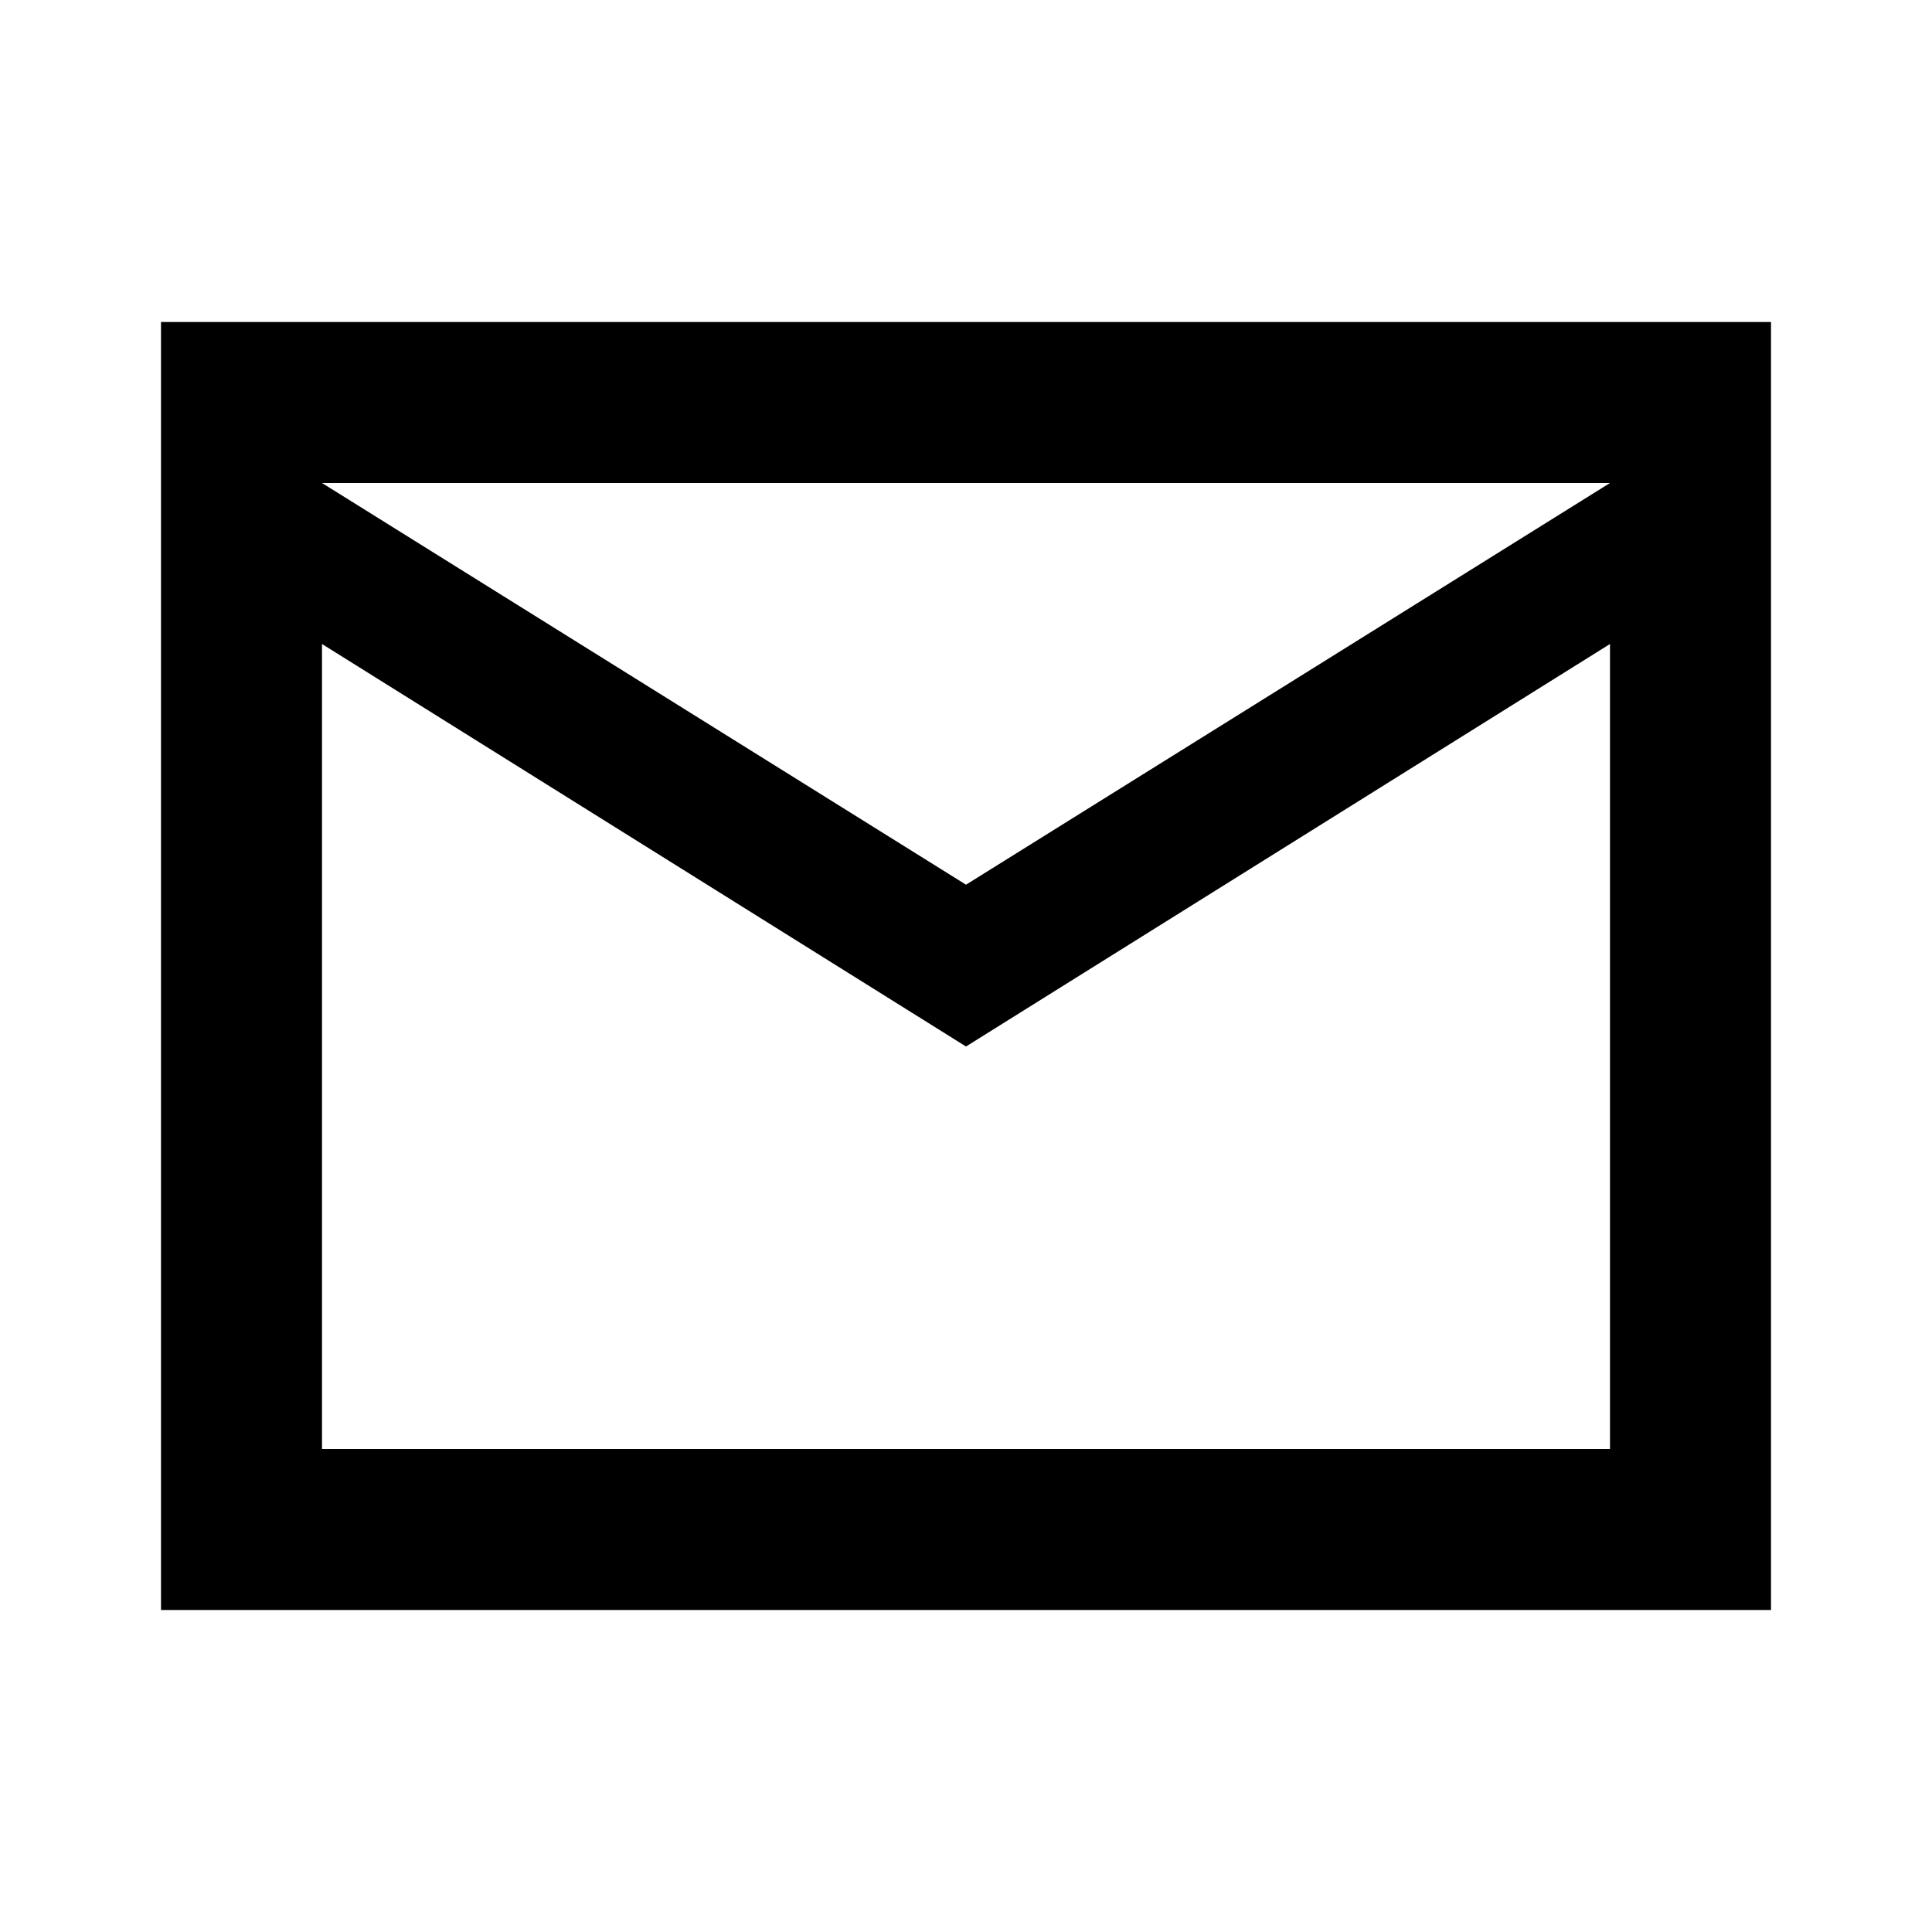
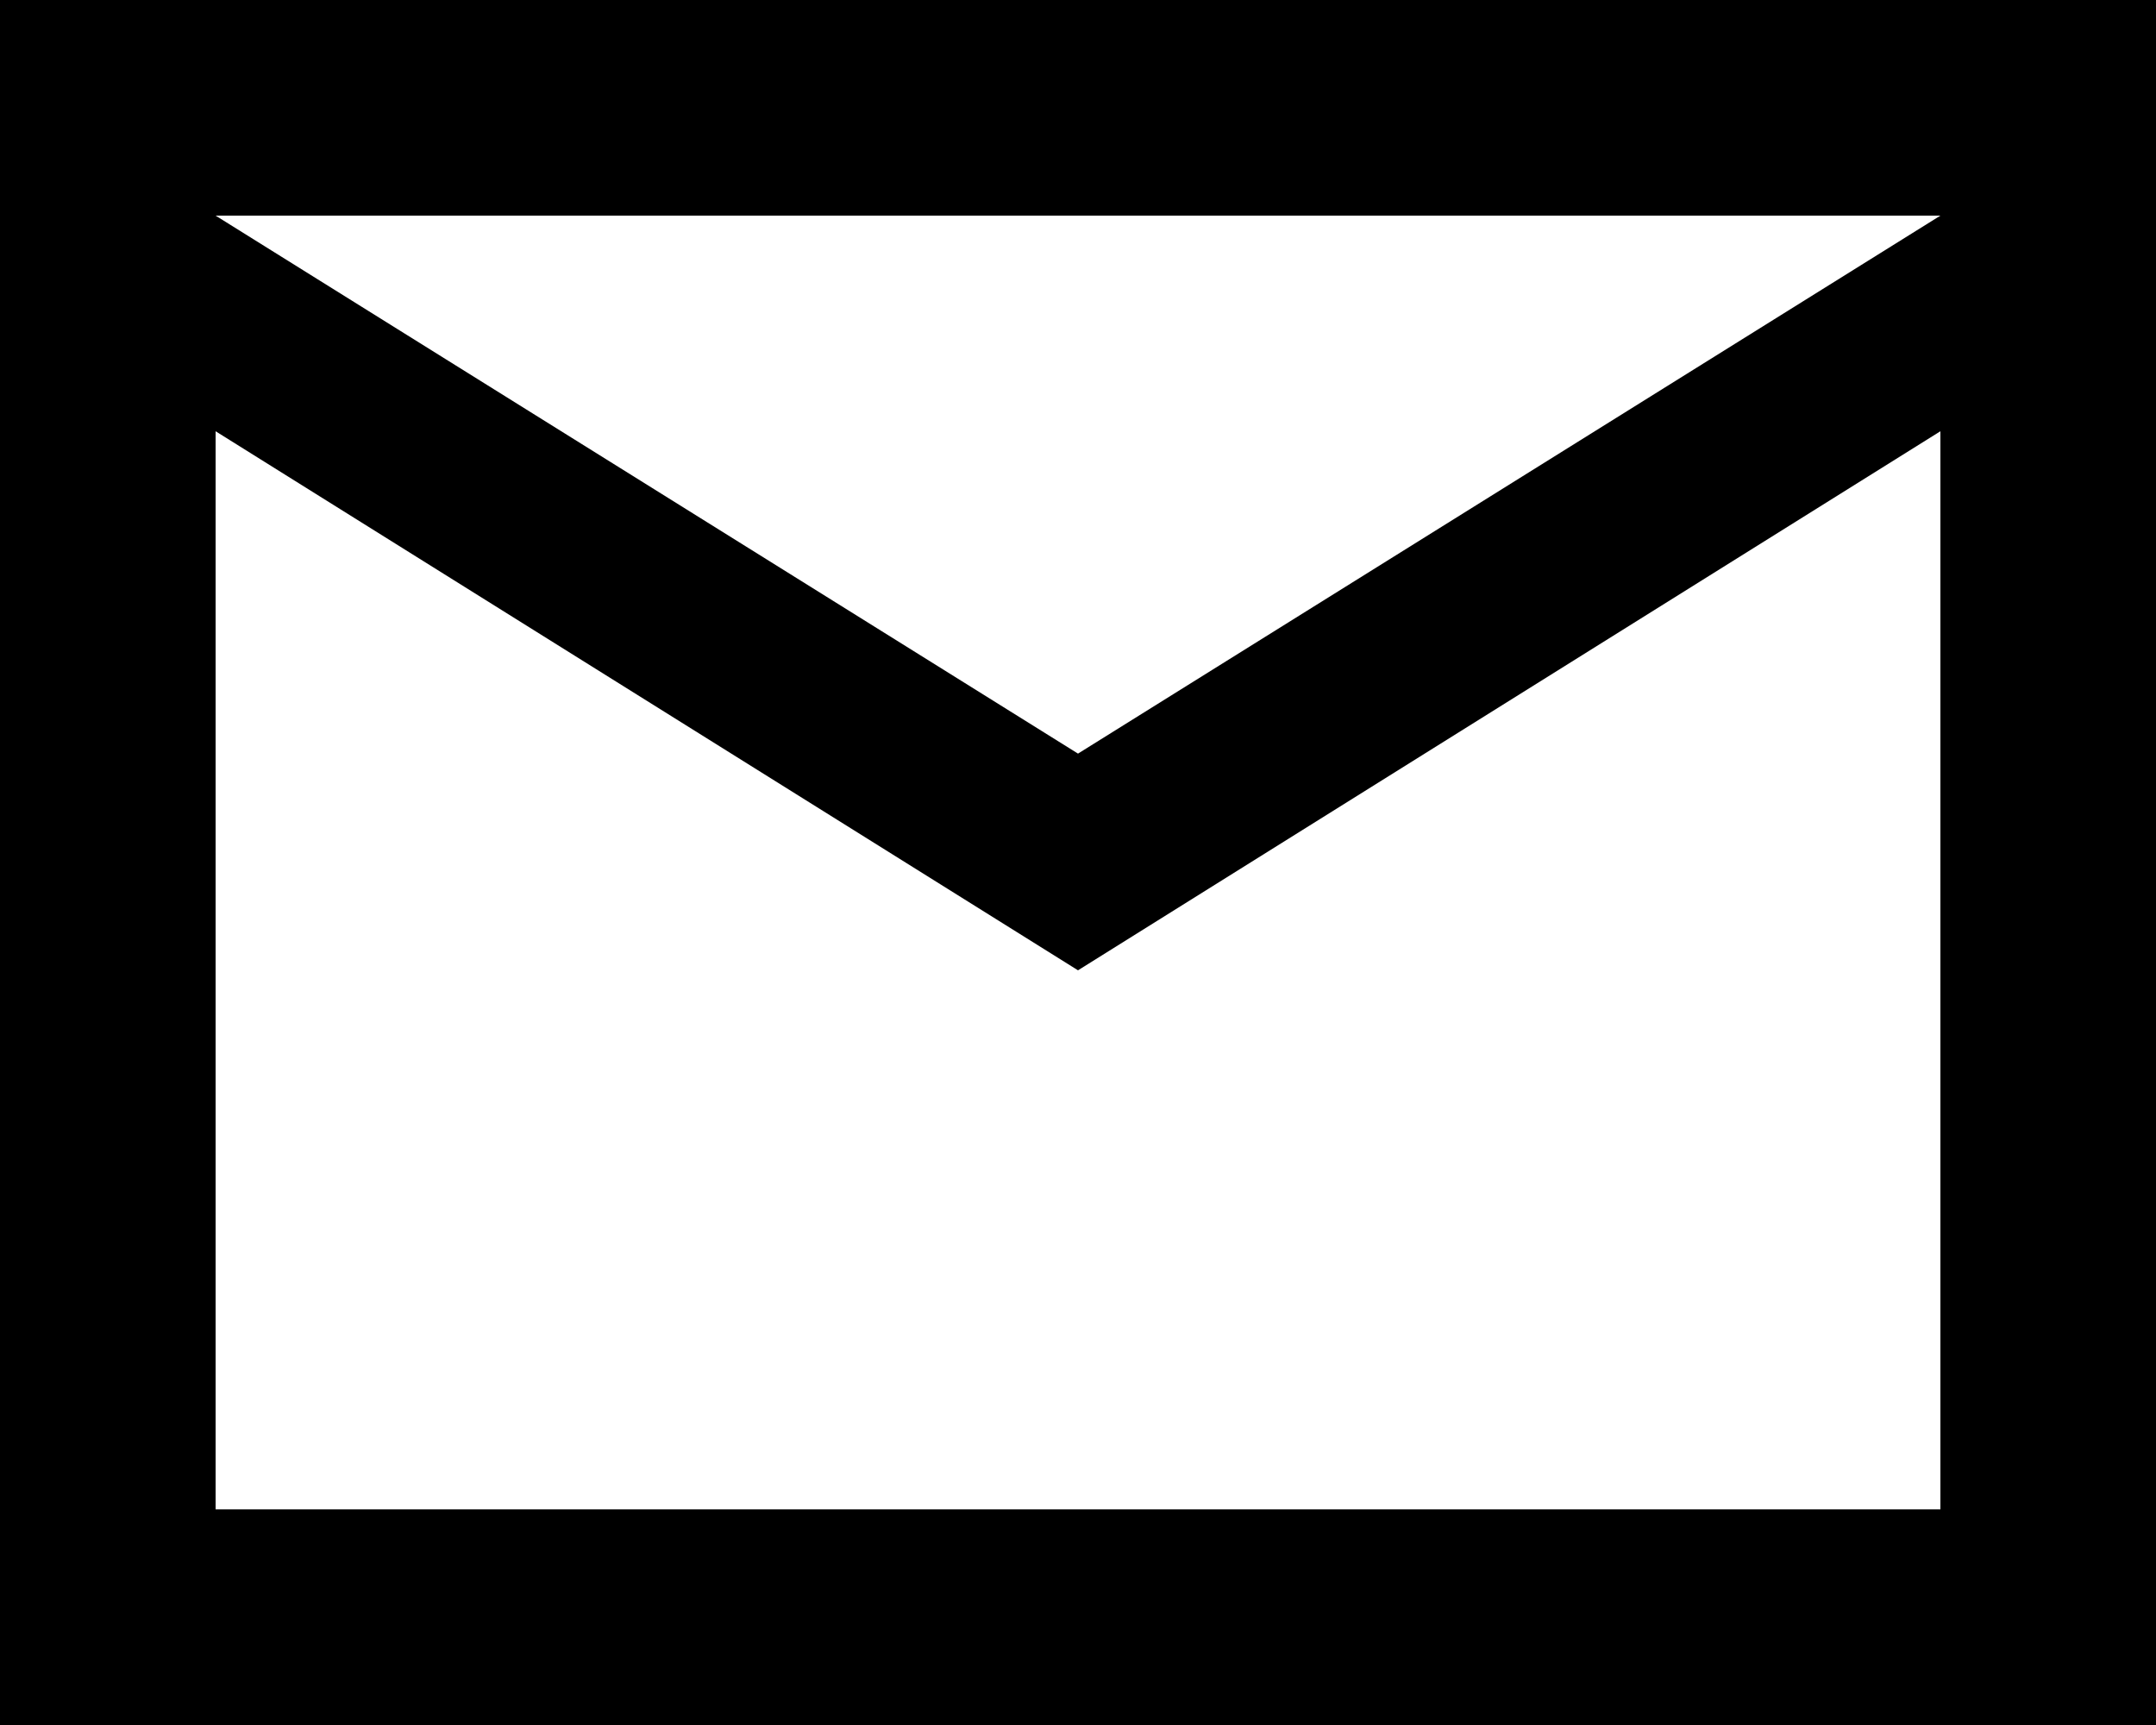
- <svg xmlns="http://www.w3.org/2000/svg" width="24" height="24" viewBox="0 0 24 24" fill="currentColor">
-   <path d="M22 6C22 5.47 22 4 22 4C22 4 20.57 4 20 4H4C3.45 4 2 4 2 4C2 4 2 5.45 2 6V18C2 18.537 2 20 2 20C2 20 3.437 20 4 20H20C20.504 20 22 20 22 20C22 20 22 18.596 22 18V6ZM20 6L12 10.99L4 6H20ZM20 18H4V8L12 13L20 8V18Z" fill="currentColor" />
+ <svg xmlns="http://www.w3.org/2000/svg" width="20" height="16" viewBox="0 0 20 16" fill="currentColor">
+   <path d="M20 2C20 1.47 20 2.05636e-06 20 2.05636e-06C20 2.05636e-06 18.57 -7.62939e-06 18 -7.62939e-06H2C1.45 -7.62939e-06 8.49366e-07 -8.19564e-07 8.49366e-07 -8.19564e-07C8.49366e-07 -8.19564e-07 3.54648e-06 1.45 3.54648e-06 2V14C3.54648e-06 14.537 0 16 0 16C0 16 1.437 16 2 16H18C18.504 16 20 16 20 16C20 16 20 14.596 20 14V2ZM18 2L10 6.99L2 2H18ZM18 14H2V4L10 9L18 4V14Z" fill="currentColor" />
</svg>
